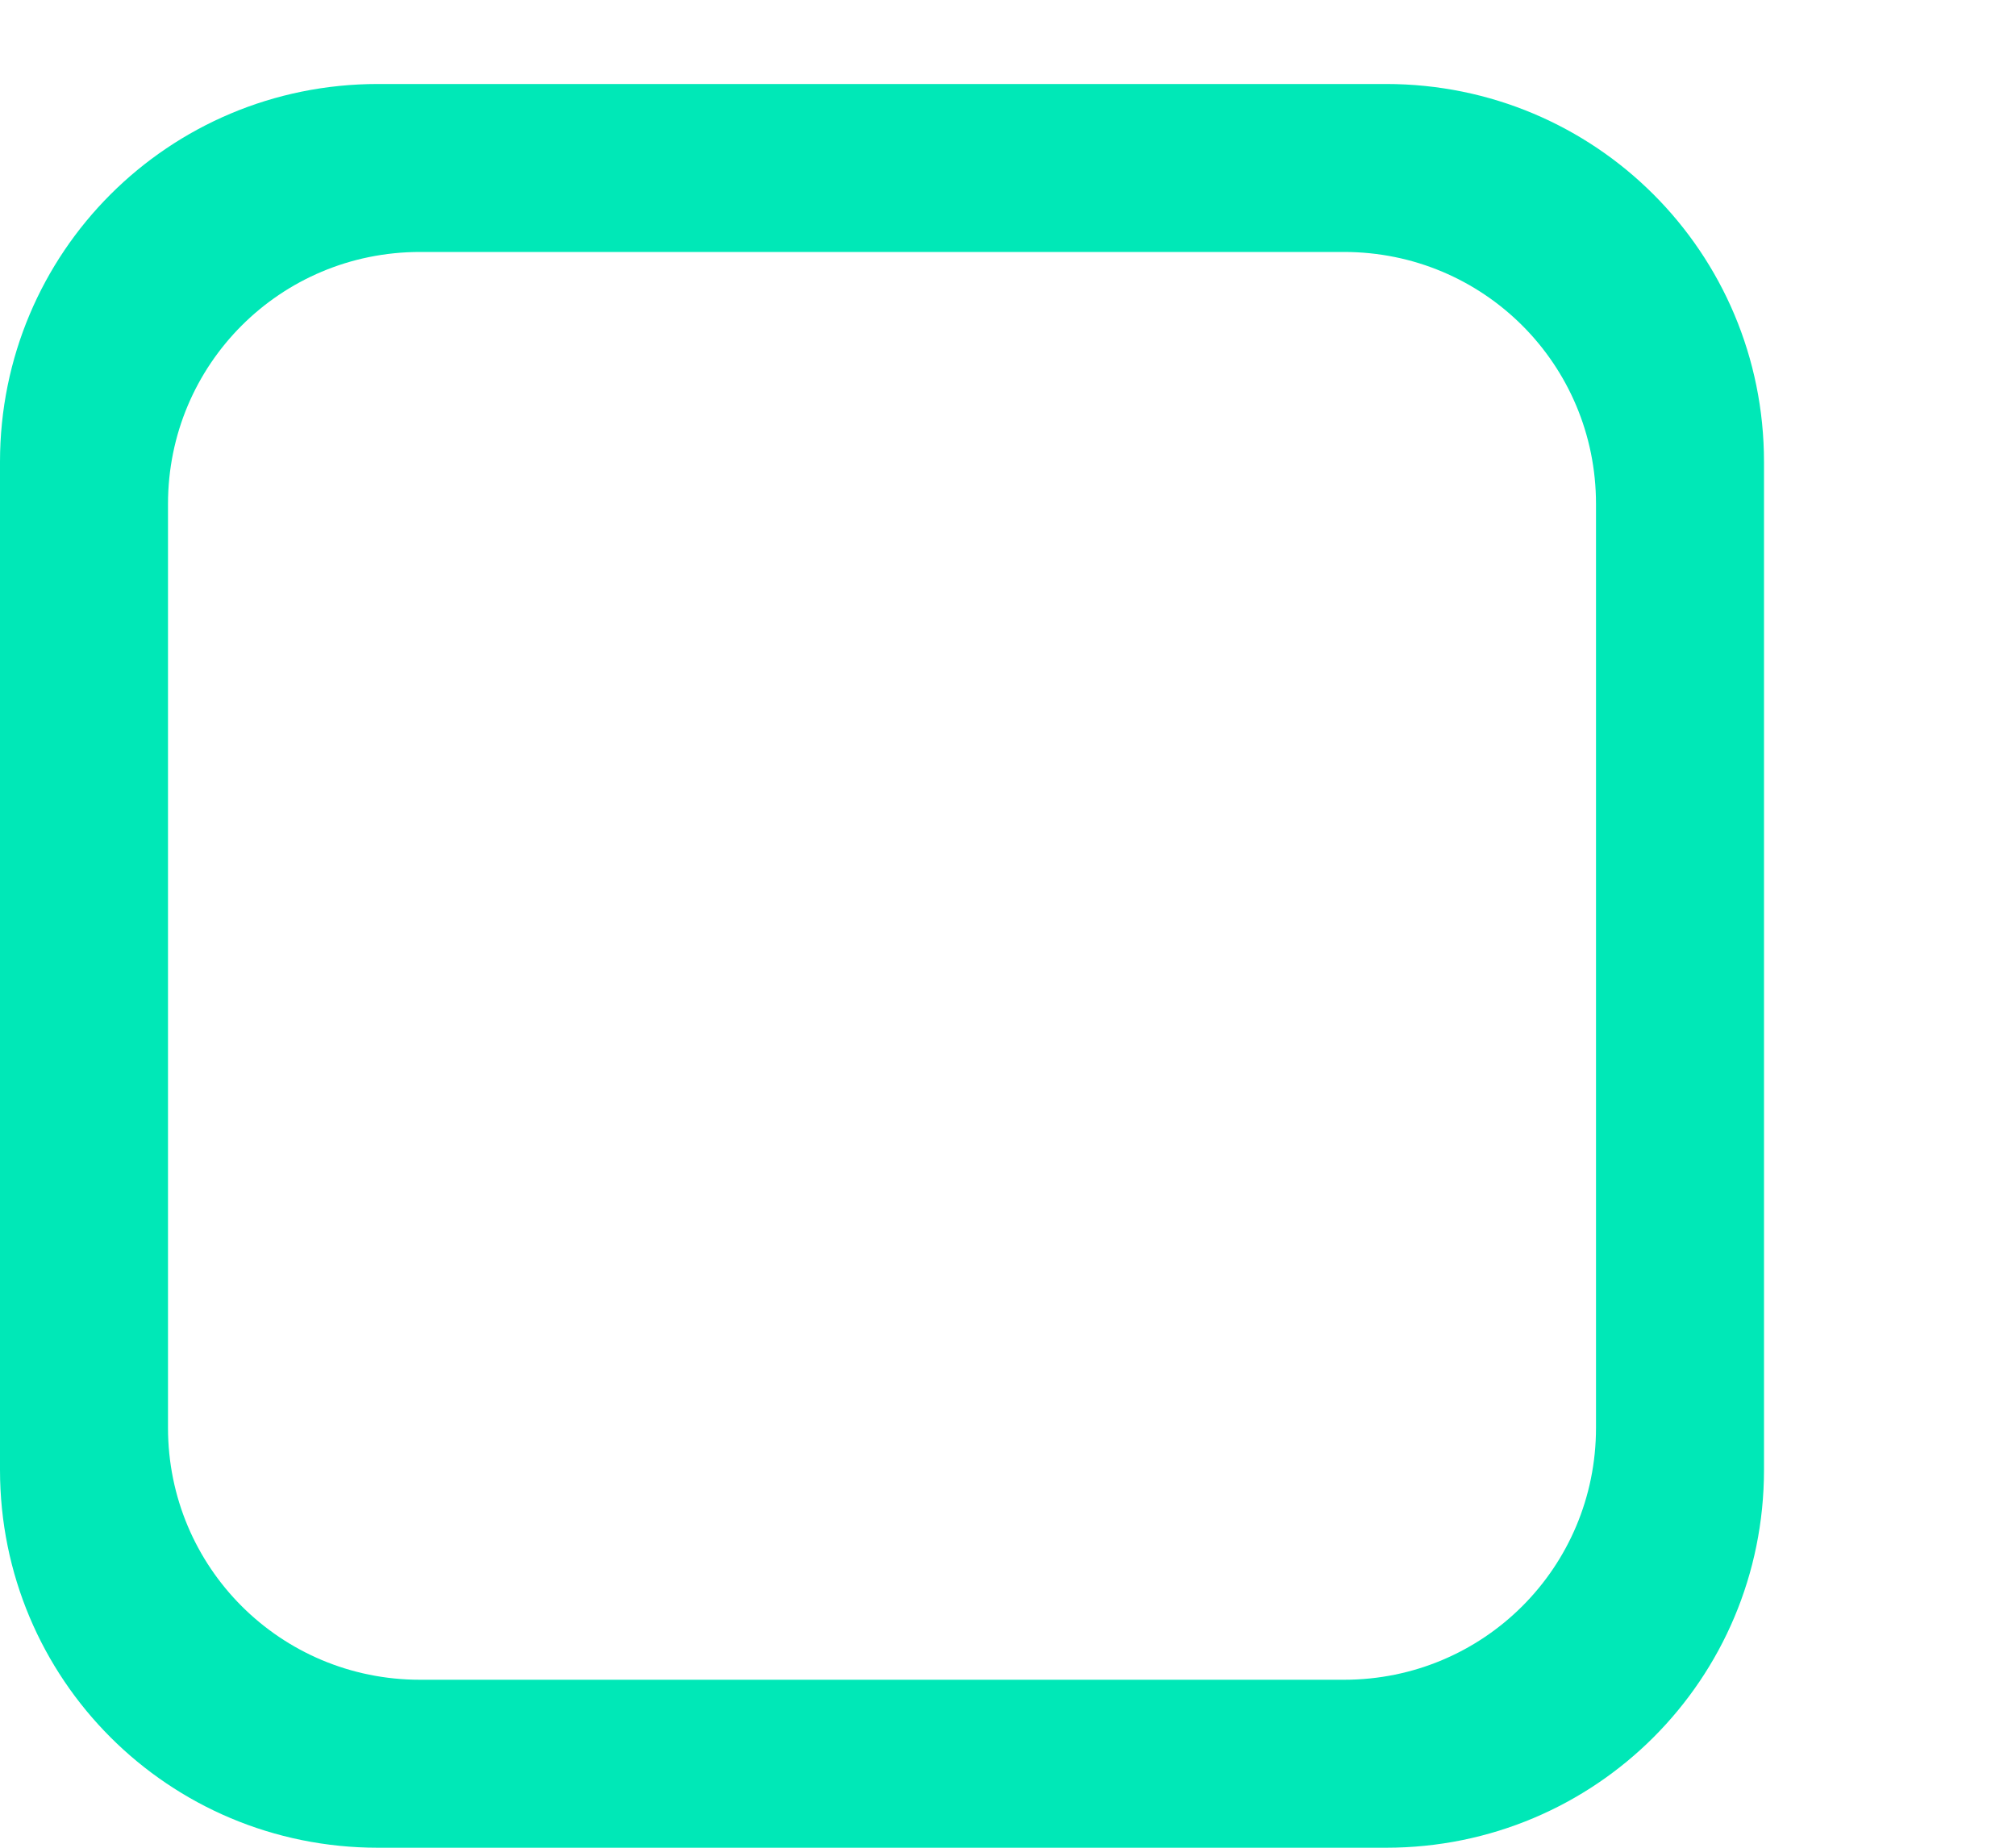
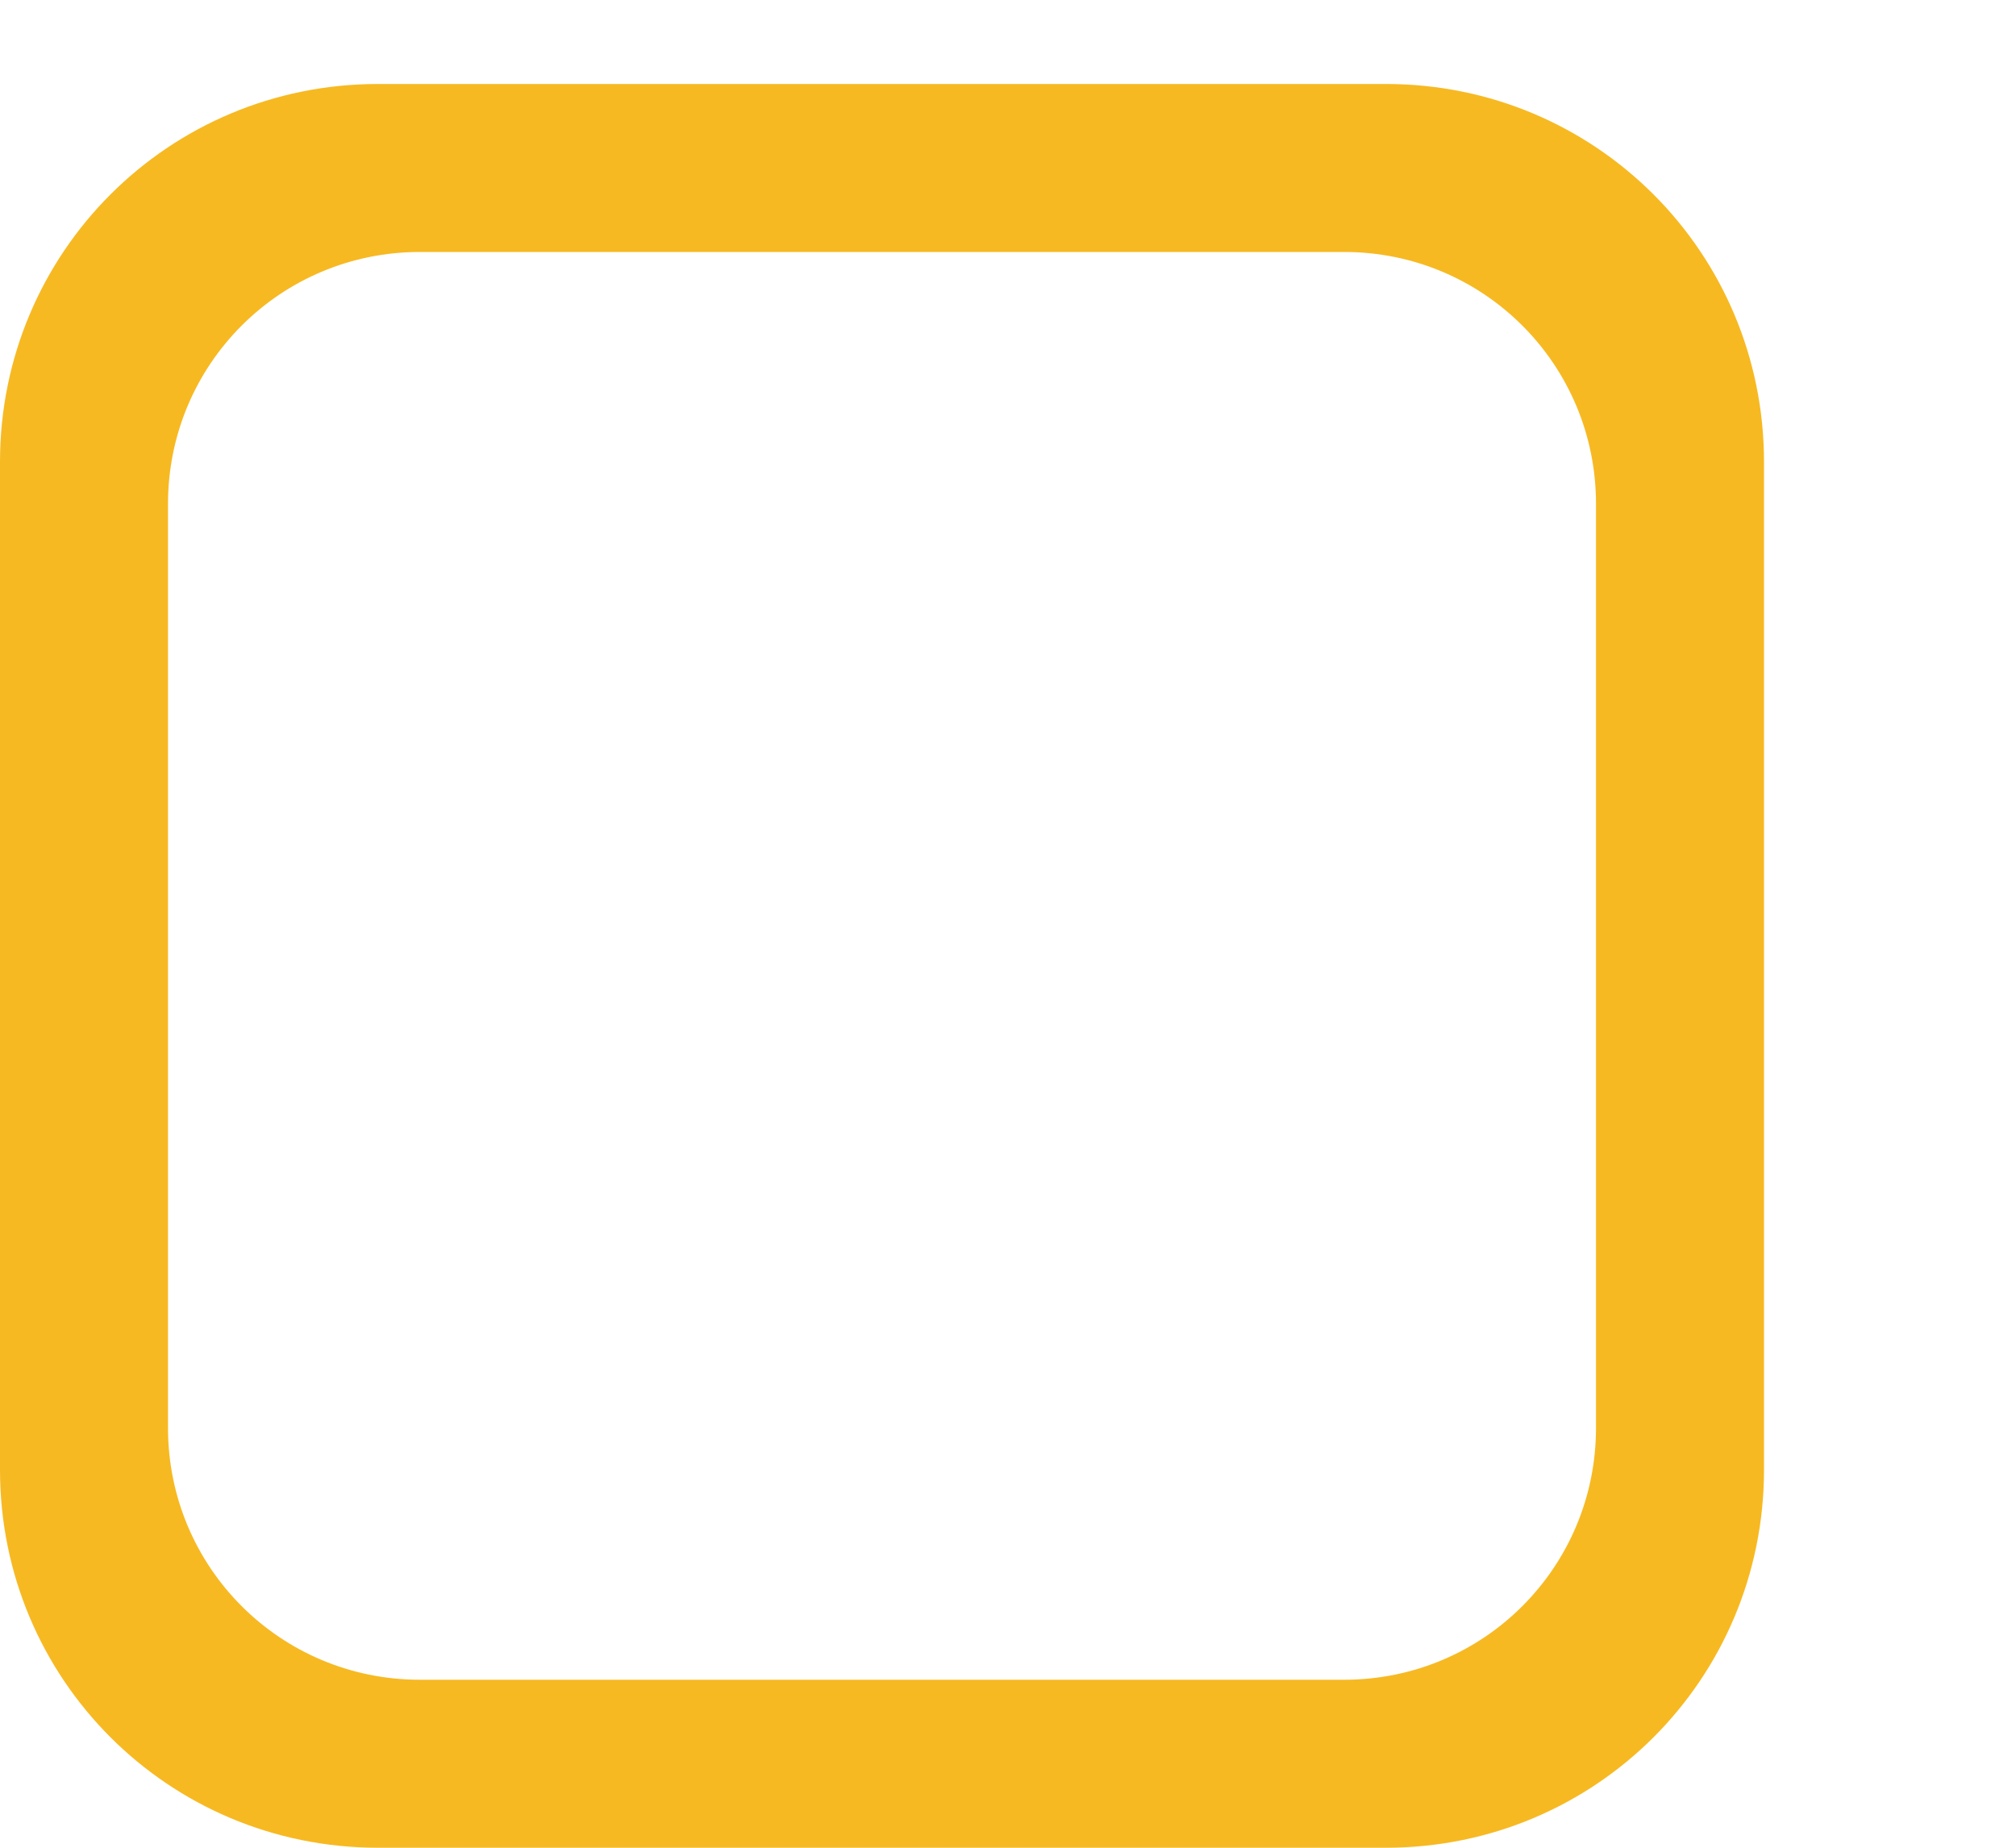
<svg xmlns="http://www.w3.org/2000/svg" xmlns:xlink="http://www.w3.org/1999/xlink" width="24" height="22" id="svg3199" version="1.1">
  <defs id="defs3201">
    <linearGradient id="linearGradient15404">
      <stop id="stop15406" offset="0" style="stop-color:#515151;stop-opacity:1" />
      <stop id="stop15408" offset="1" style="stop-color:#292929;stop-opacity:1" />
    </linearGradient>
    <linearGradient xlink:href="#linearGradient5872-5-1" id="linearGradient5891-0-4" gradientUnits="userSpaceOnUse" x1="205.841" y1="246.709" x2="206.748" y2="231.241" />
    <linearGradient id="linearGradient5872-5-1">
      <stop style="stop-color:#0b2e52;stop-opacity:1" offset="0" id="stop5874-4-4" />
      <stop style="stop-color:#1862af;stop-opacity:1" offset="1" id="stop5876-0-5" />
    </linearGradient>
    <linearGradient y2="-388.73" x2="-93.031" y1="-396.347" x1="-93.031" gradientTransform="matrix(1.591837,0,0,0.8571429,-256.5612,59.68542)" gradientUnits="userSpaceOnUse" id="linearGradient14219" xlink:href="#linearGradient15404" />
    <linearGradient id="linearGradient10013-4-63-6">
      <stop style="stop-color:#333333;stop-opacity:1;" offset="0" id="stop10015-2-76-1" />
      <stop style="stop-color:#292929;stop-opacity:1" offset="1" id="stop10017-46-15-8" />
    </linearGradient>
    <linearGradient id="linearGradient10597-5">
      <stop style="stop-color:#16191a;stop-opacity:1;" offset="0" id="stop10599-2" />
      <stop style="stop-color:#2b3133;stop-opacity:1" offset="1" id="stop10601-5" />
    </linearGradient>
    <linearGradient y2="-322.164" x2="921.225" y1="-330.051" x1="921.328" gradientTransform="matrix(1.591837,0,0,0.8571429,-1456.546,275.4519)" gradientUnits="userSpaceOnUse" id="linearGradient15374" xlink:href="#linearGradient10013-4-63-6" />
    <linearGradient gradientTransform="translate(-1199.985,216.3805)" y2="-227.08" x2="1203.918" y1="-217.567" x1="1203.918" gradientUnits="userSpaceOnUse" id="linearGradient15376" xlink:href="#linearGradient10597-5" />
    <linearGradient id="linearGradient5581-5-2-4-6-8-7-35-8">
      <stop id="stop5583-0-92-8-0-7-6-5-1" offset="0" style="stop-color:#454c4c;stop-opacity:1;" />
      <stop style="stop-color:#393f3f;stop-opacity:1;" offset="0.4" id="stop5585-4-7-2-7-9-9-92-0" />
      <stop id="stop5587-6-7-2-0-3-1-21-5" offset="1" style="stop-color:#2d3232;stop-opacity:1;" />
    </linearGradient>
  </defs>
  <g id="layer1" transform="translate(-342.5,-521.3622)">
    <rect style="color:#000000;fill:none;stroke:none;stroke-width:2;marker:none;visibility:visible;display:inline;overflow:visible;enable-background:accumulate" id="rect17347" width="21.944" height="21.944" x="342.299" y="521.584" />
-     <path style="display:inline;opacity:1;fill:#00e8b7;fill-opacity:1;stroke:none;stroke-opacity:1;enable-background:new" d="M 4.5 1 C 2.007 1 0 3.007 0 5.5 L 0 17.5 C 0 19.993 2.007 22 4.5 22 L 16.5 22 C 18.993 22 21 19.993 21 17.5 L 21 5.5 C 21 3.007 18.993 1 16.5 1 L 4.5 1 z M 5 3 L 16 3 C 17.662 3 19 4.338 19 6 L 19 17 C 19 18.662 17.662 20 16 20 L 5 20 C 3.338 20 2 18.662 2 17 L 2 6 C 2 4.338 3.338 3 5 3 z " transform="translate(342.5,521.3622)" id="path4731" />
+     <path style="display:inline;opacity:1;fill:#f7b922;fill-opacity:1;stroke:none;stroke-opacity:1;enable-background:new" d="M 4.5 1 C 2.007 1 0 3.007 0 5.5 L 0 17.5 C 0 19.993 2.007 22 4.5 22 L 16.5 22 C 18.993 22 21 19.993 21 17.5 L 21 5.5 C 21 3.007 18.993 1 16.5 1 L 4.5 1 z M 5 3 L 16 3 C 17.662 3 19 4.338 19 6 L 19 17 C 19 18.662 17.662 20 16 20 L 5 20 C 3.338 20 2 18.662 2 17 L 2 6 C 2 4.338 3.338 3 5 3 z " transform="translate(342.5,521.3622)" id="path4731" />
  </g>
</svg>
